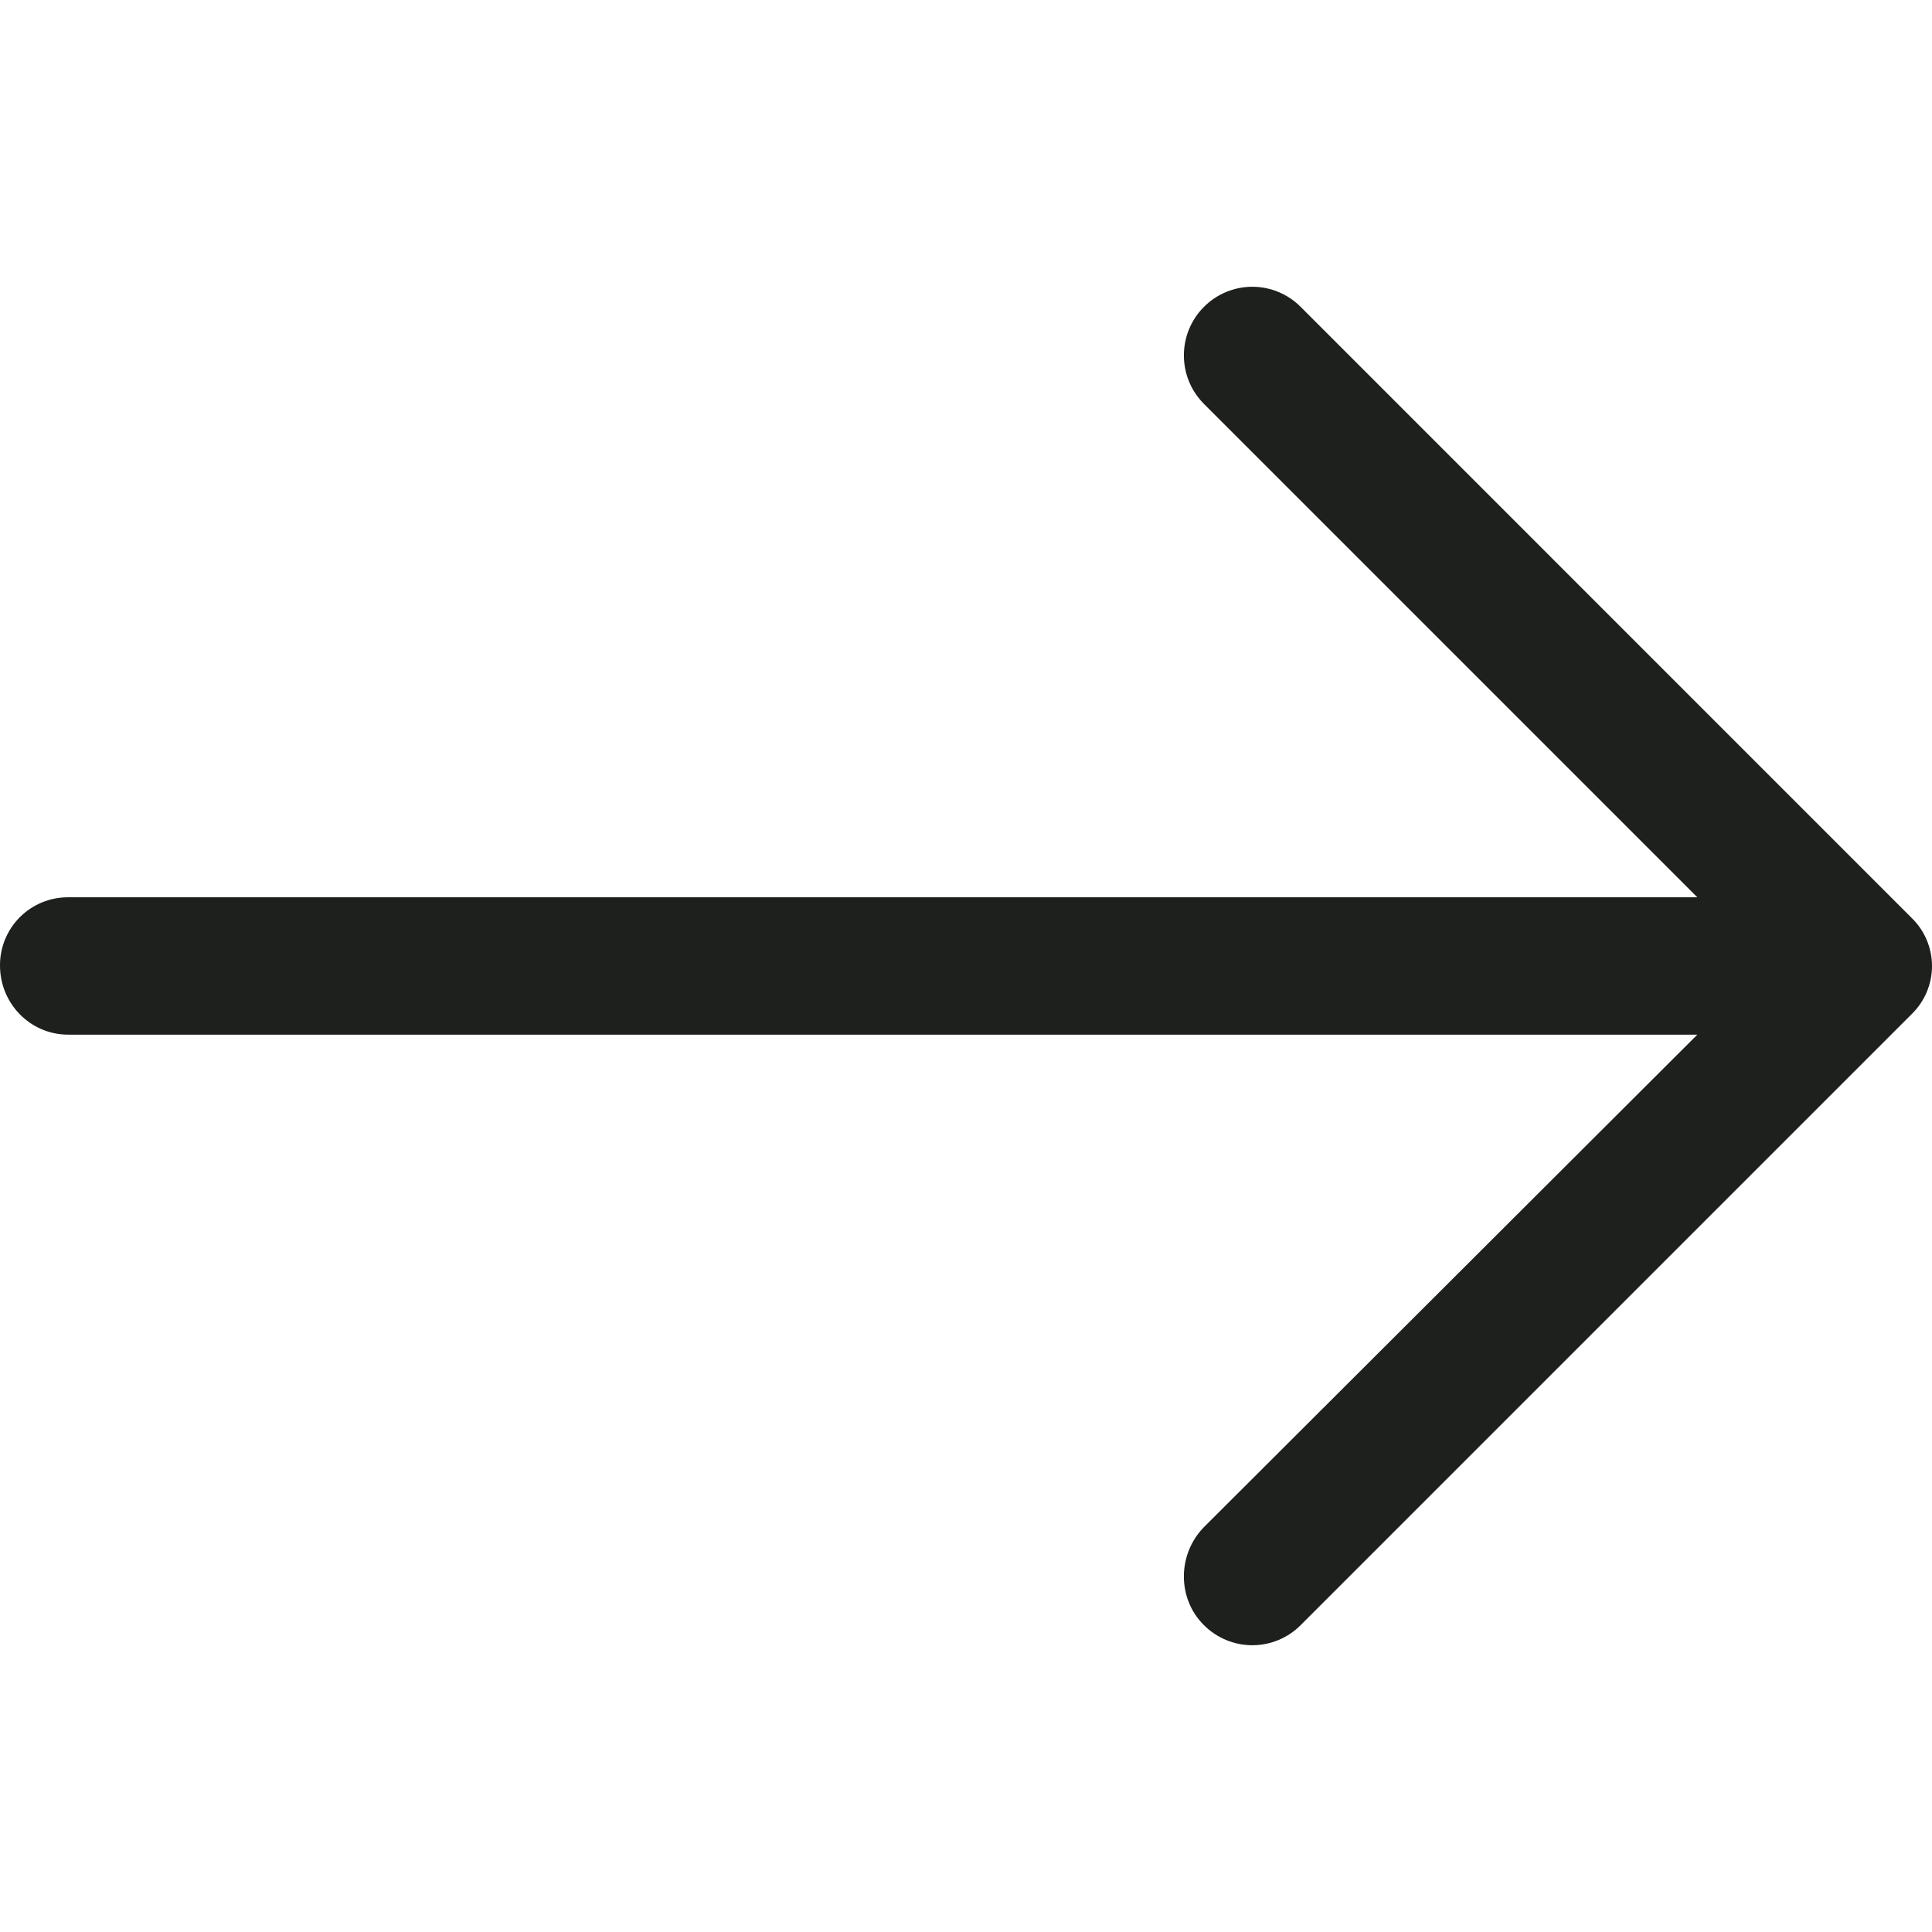
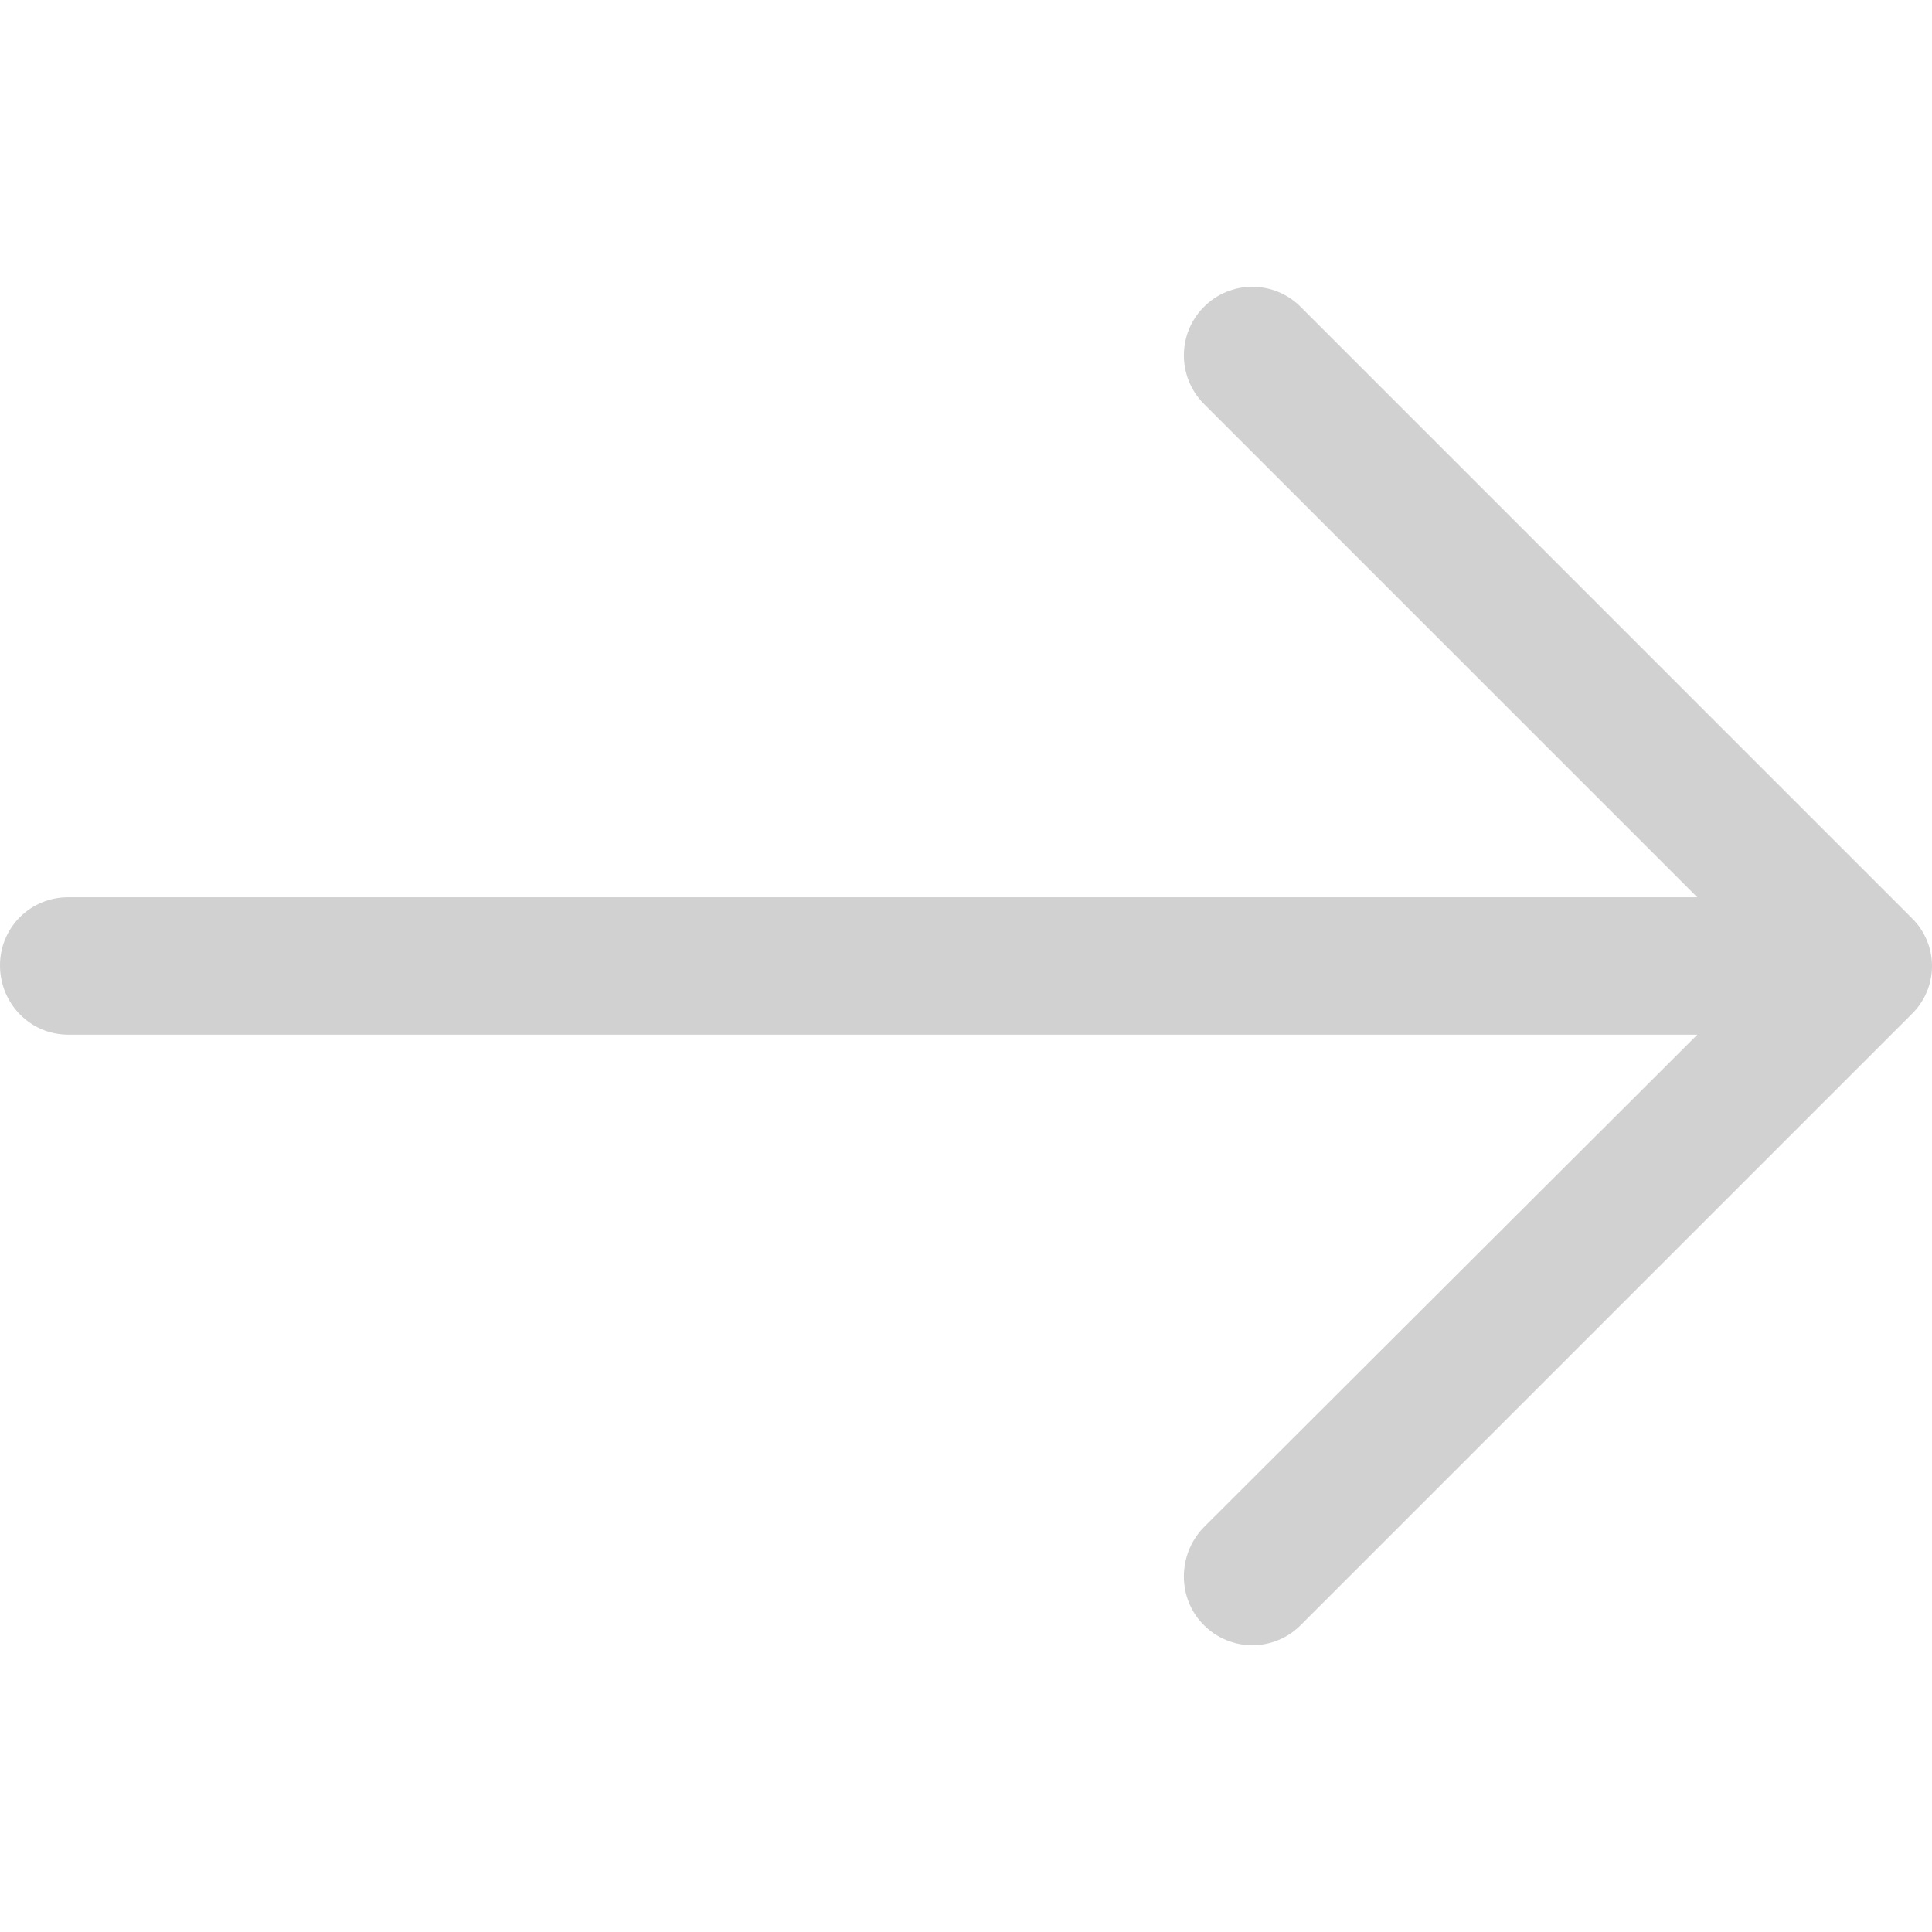
<svg xmlns="http://www.w3.org/2000/svg" viewBox="0 0 31.49 31.49">
-   <path d="M21.205 5.007a1.112 1.112 0 0 0-1.587 0 1.12 1.12 0 0 0 0 1.571l8.047 8.047H1.111A1.106 1.106 0 0 0 0 15.737c0 .619.492 1.127 1.111 1.127h26.554l-8.047 8.032c-.429.444-.429 1.159 0 1.587a1.112 1.112 0 0 0 1.587 0l9.952-9.952a1.093 1.093 0 0 0 0-1.571l-9.952-9.953z" fill="#1e201d" />
+   <path d="M21.205 5.007a1.112 1.112 0 0 0-1.587 0 1.12 1.12 0 0 0 0 1.571l8.047 8.047H1.111A1.106 1.106 0 0 0 0 15.737c0 .619.492 1.127 1.111 1.127h26.554l-8.047 8.032c-.429.444-.429 1.159 0 1.587a1.112 1.112 0 0 0 1.587 0l9.952-9.952a1.093 1.093 0 0 0 0-1.571l-9.952-9.953z" fill="#d1d1d1" />
</svg>
